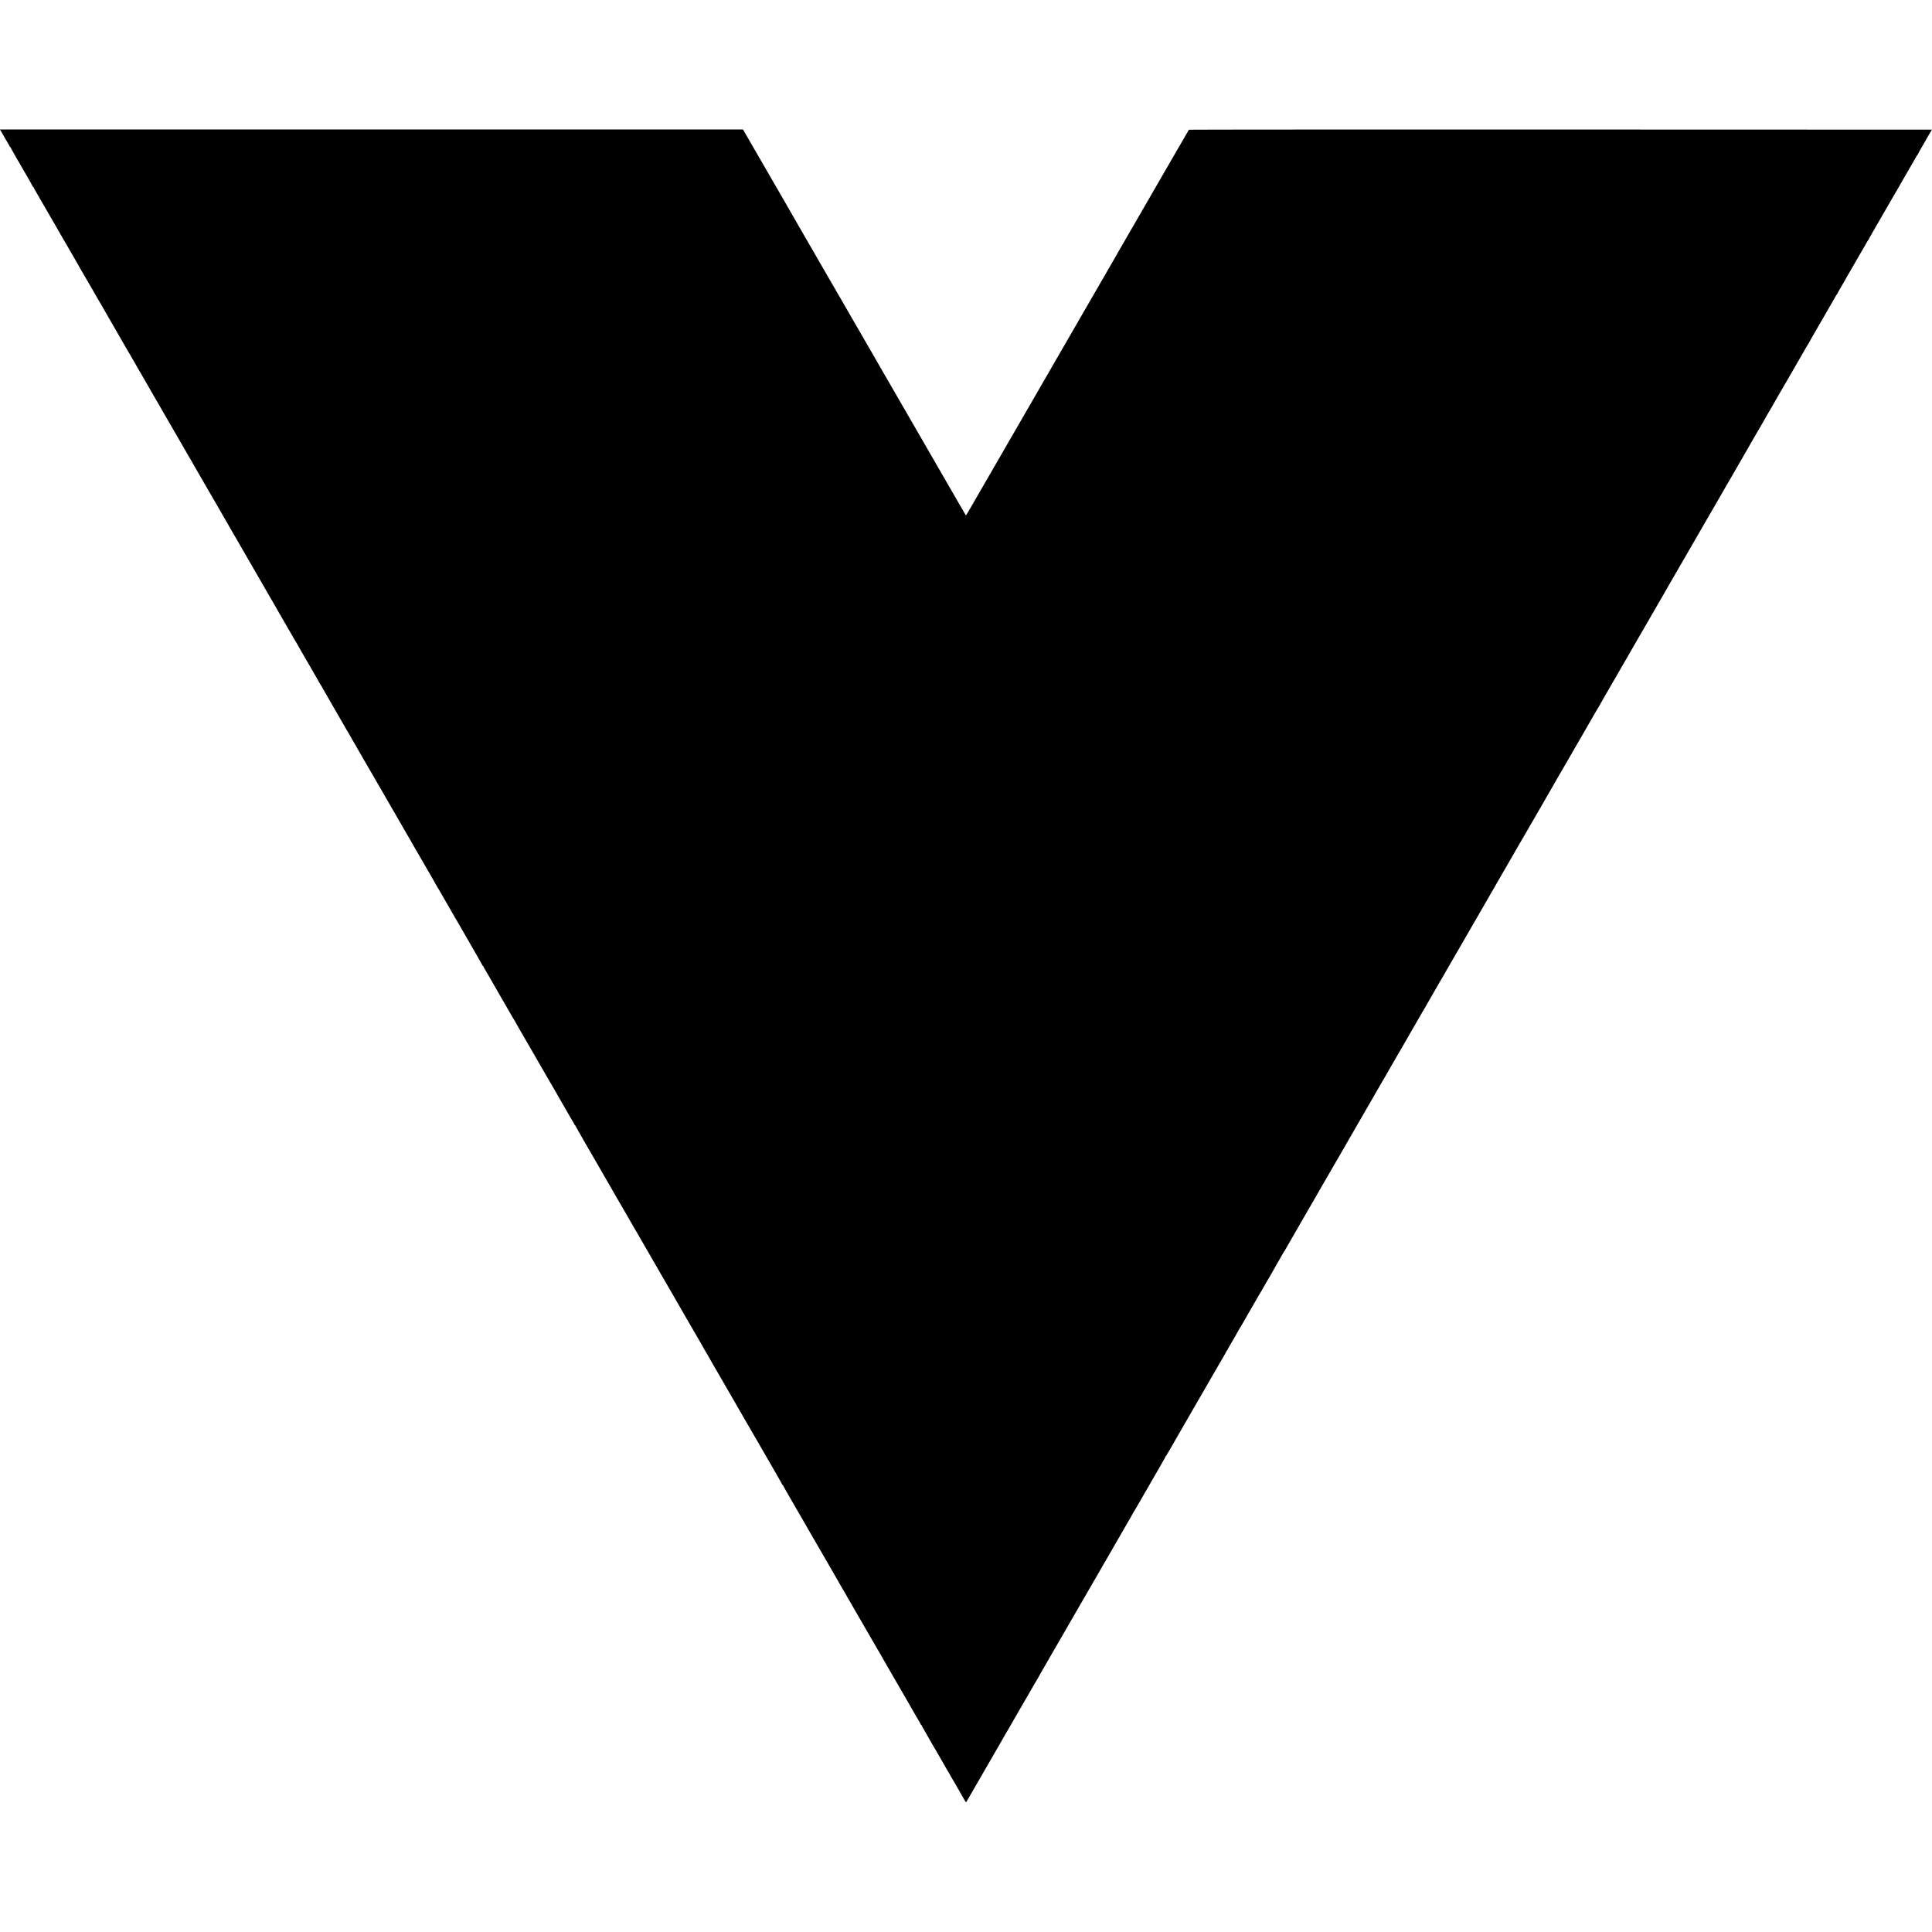
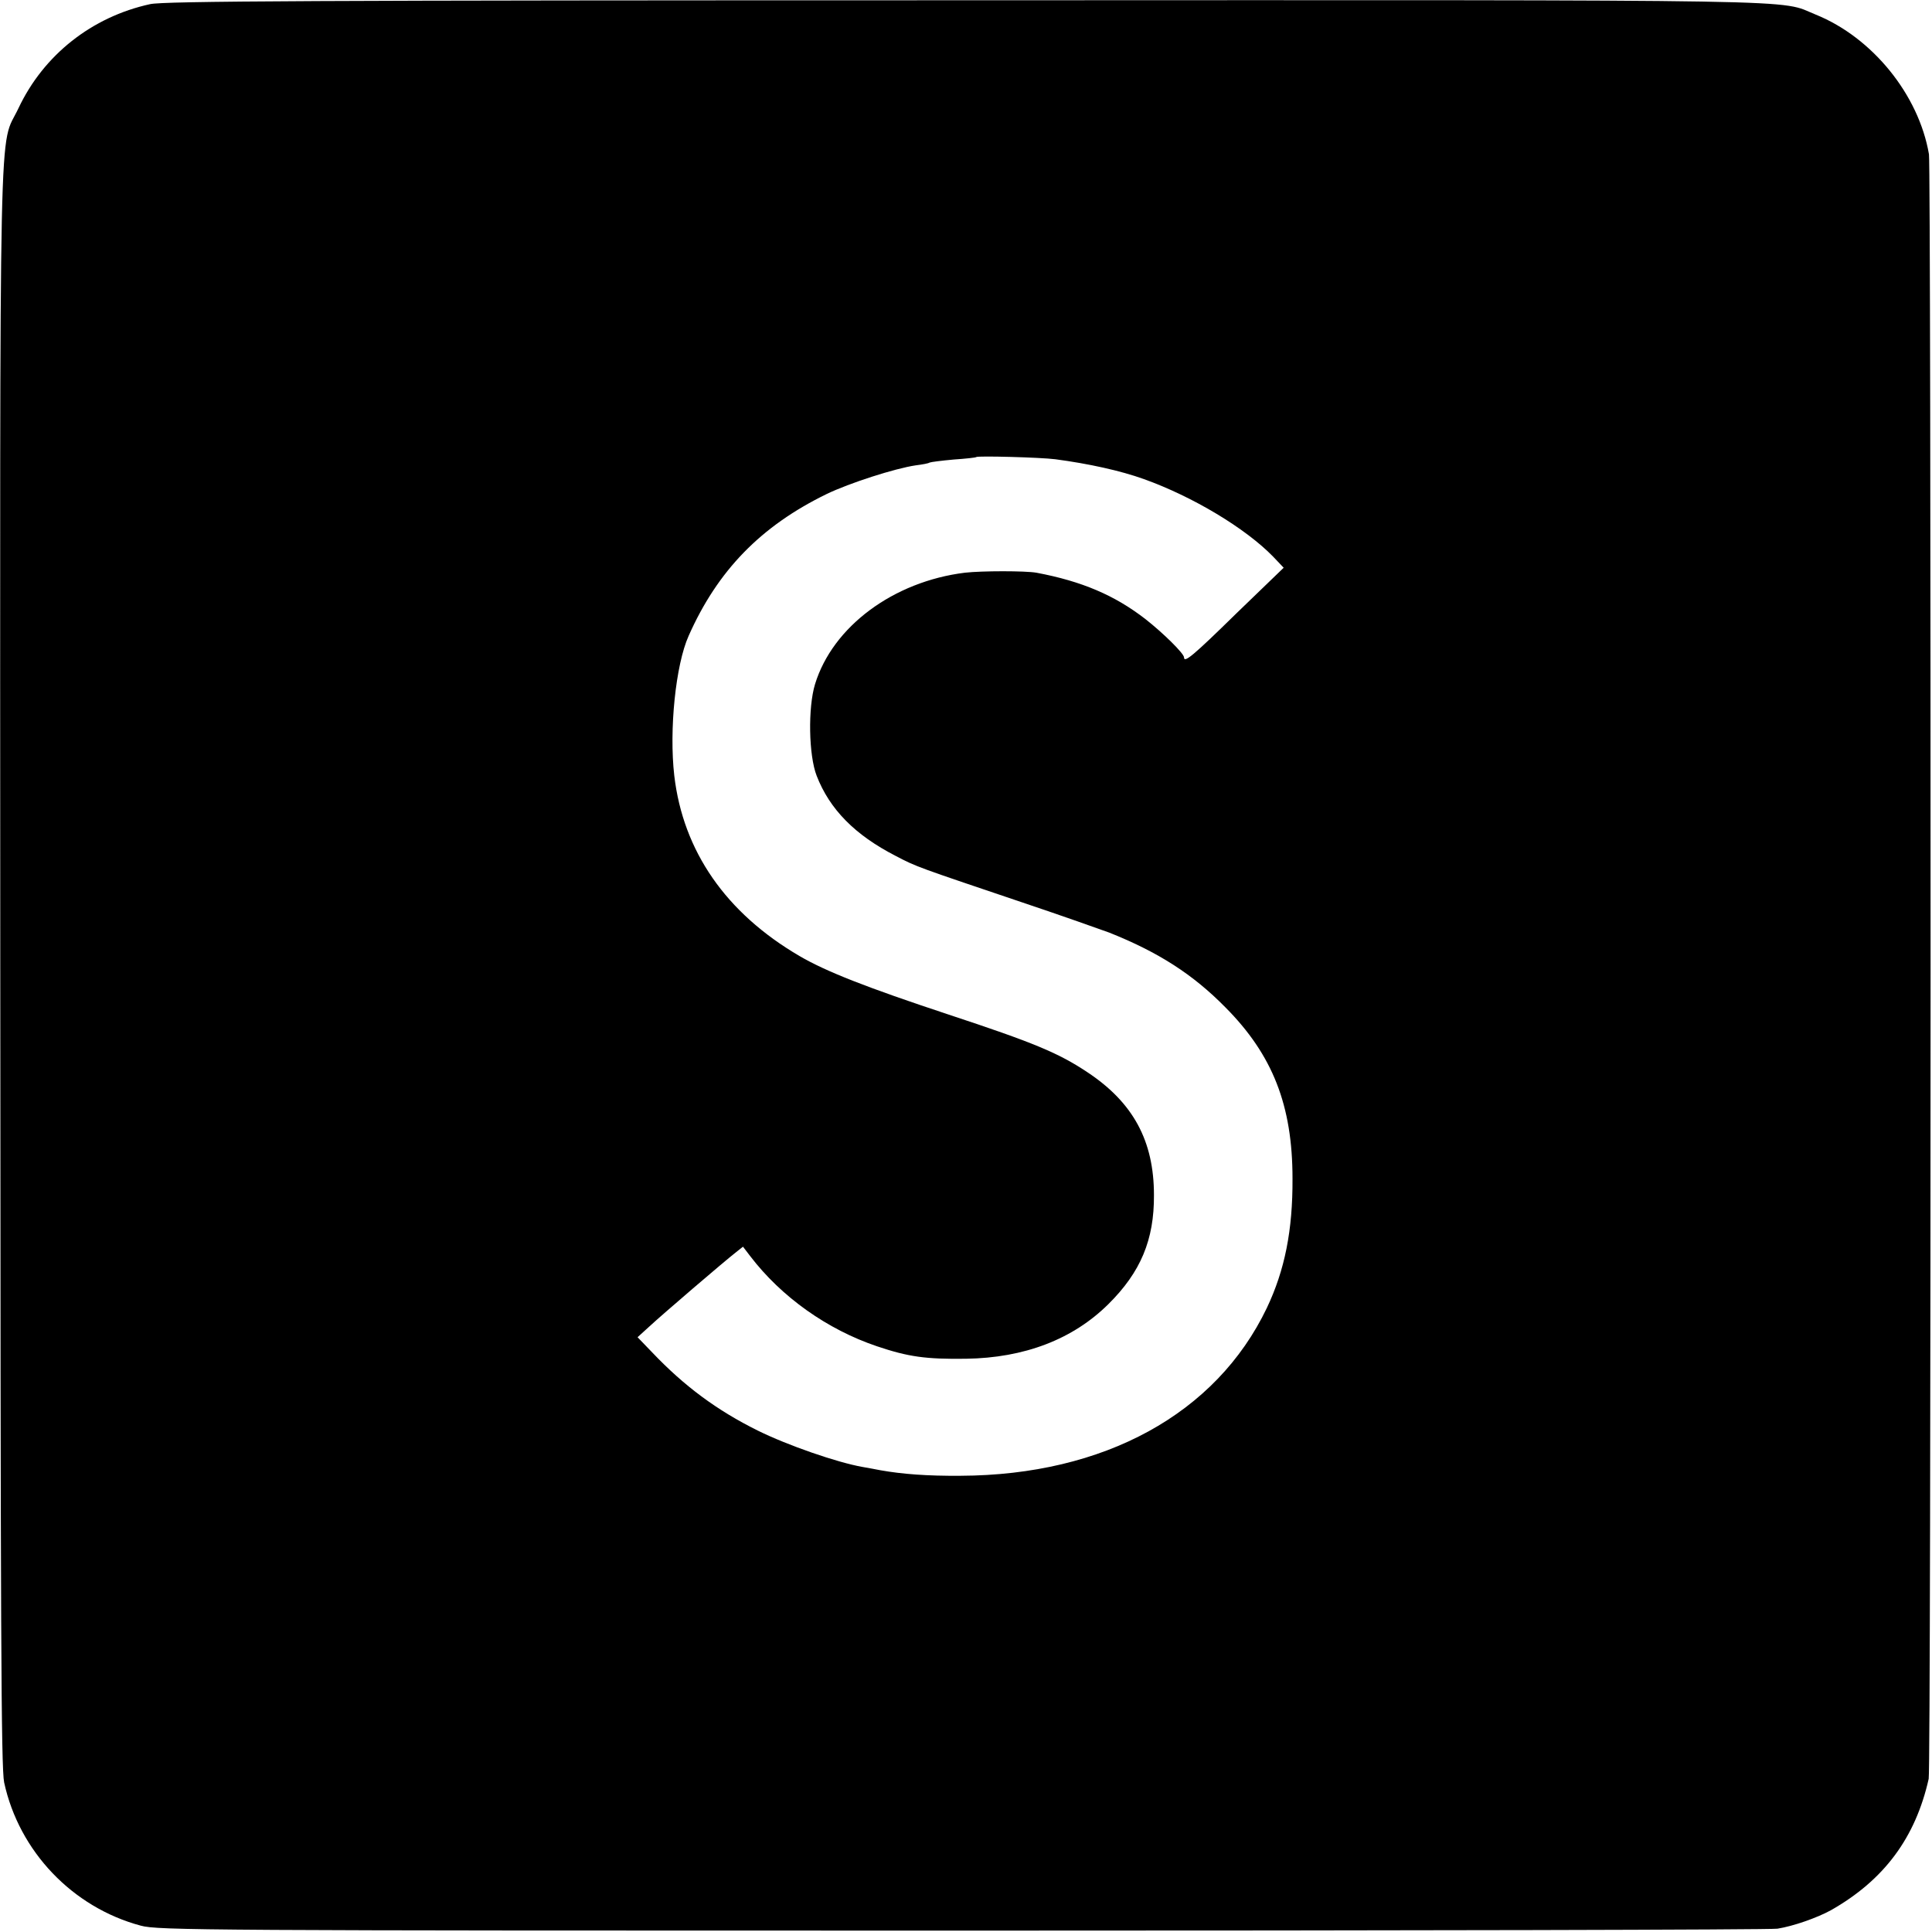
- <svg xmlns="http://www.w3.org/2000/svg" version="1.0" width="16pt" height="16pt" viewBox="0 0 16 16" preserveAspectRatio="xMidYMid meet">
-   <g transform="translate(0,16) scale(0.00032,-0.00032)" fill="#000000" stroke="none">
-     <path d="M18 46618 c45 -75 122 -207 122 -211 0 -2 25 -45 55 -95 30 -50 55 -96 55 -102 0 -5 5 -10 10 -10 6 0 10 -4 10 -9 0 -5 73 -135 161 -288 89 -153 173 -298 187 -323 14 -25 32 -57 41 -72 88 -149 187 -324 189 -335 2 -7 8 -13 13 -13 5 0 9 -4 9 -10 0 -5 46 -89 103 -187 175 -302 490 -846 507 -876 8 -16 20 -36 25 -45 28 -46 290 -498 339 -585 13 -23 74 -129 136 -236 61 -107 123 -215 137 -240 14 -25 29 -50 33 -56 5 -5 23 -37 40 -70 18 -33 38 -67 44 -75 11 -16 21 -33 63 -109 14 -25 29 -50 33 -56 4 -5 21 -35 38 -65 55 -100 261 -455 269 -465 4 -5 14 -21 20 -35 15 -29 41 -75 103 -180 24 -41 52 -88 60 -105 9 -16 57 -100 107 -185 112 -193 362 -626 380 -660 8 -14 23 -38 33 -55 11 -16 23 -37 27 -45 4 -8 26 -46 48 -85 23 -38 53 -90 67 -115 46 -81 64 -113 178 -310 62 -107 121 -210 132 -227 37 -67 56 -99 85 -148 16 -27 32 -57 36 -65 4 -8 15 -27 25 -42 9 -15 53 -89 96 -165 44 -76 177 -307 296 -513 120 -206 268 -463 330 -570 131 -227 117 -203 200 -348 36 -62 73 -125 82 -140 10 -15 21 -34 25 -42 4 -8 20 -37 36 -65 17 -27 38 -65 48 -82 49 -85 64 -111 87 -153 13 -25 28 -49 32 -55 4 -5 78 -134 165 -285 87 -151 166 -288 176 -305 10 -16 26 -43 35 -59 9 -17 125 -217 257 -445 132 -229 253 -441 270 -471 17 -30 45 -79 64 -108 18 -29 33 -54 33 -57 0 -2 20 -37 44 -77 24 -40 123 -212 221 -383 97 -170 190 -330 205 -355 16 -25 39 -65 53 -90 13 -25 81 -144 152 -265 70 -121 137 -238 150 -260 12 -22 37 -65 55 -95 18 -30 43 -73 55 -95 12 -22 48 -85 80 -140 77 -132 163 -280 190 -330 13 -22 71 -123 130 -225 59 -102 116 -199 126 -217 10 -17 29 -50 43 -72 15 -22 26 -43 26 -45 0 -2 27 -50 60 -106 33 -56 60 -103 60 -105 0 -2 55 -98 90 -155 8 -14 182 -316 239 -414 13 -22 45 -79 72 -124 27 -46 49 -86 49 -89 0 -2 14 -24 30 -48 16 -24 30 -46 30 -49 0 -5 74 -135 100 -176 5 -8 24 -42 43 -75 50 -88 58 -101 262 -455 104 -179 199 -345 213 -370 14 -25 28 -49 32 -55 4 -5 17 -26 28 -45 10 -19 62 -109 114 -200 114 -197 133 -230 170 -295 16 -27 33 -57 38 -65 17 -28 96 -165 103 -180 4 -8 16 -28 26 -45 10 -16 77 -131 148 -255 72 -124 181 -313 243 -420 62 -107 121 -209 131 -227 35 -62 323 -560 392 -678 38 -66 83 -145 100 -175 16 -30 33 -59 37 -65 4 -5 17 -27 29 -47 34 -61 56 -100 90 -156 17 -29 31 -55 31 -57 0 -2 17 -32 39 -67 21 -35 134 -229 251 -433 117 -203 235 -407 261 -451 27 -45 49 -85 49 -88 0 -4 8 -19 19 -34 15 -21 200 -341 309 -533 10 -19 33 -58 51 -87 17 -29 31 -54 31 -56 0 -2 25 -44 55 -94 30 -50 55 -95 55 -98 0 -4 6 -15 14 -23 7 -9 27 -41 43 -71 17 -30 170 -297 342 -594 171 -296 311 -542 311 -547 0 -5 5 -9 10 -9 6 0 10 -4 10 -10 0 -5 22 -47 49 -92 27 -46 58 -99 68 -118 24 -43 81 -140 93 -160 5 -8 66 -114 135 -235 69 -121 130 -227 135 -235 12 -21 259 -447 283 -490 10 -19 28 -47 38 -62 11 -14 19 -29 19 -32 0 -3 37 -69 83 -148 99 -170 305 -526 337 -583 13 -22 31 -53 41 -70 11 -16 22 -37 26 -45 7 -14 82 -146 103 -180 14 -24 181 -311 205 -355 13 -22 46 -80 75 -130 29 -49 64 -110 78 -135 14 -25 51 -88 82 -140 31 -52 59 -102 63 -110 4 -8 18 -33 31 -55 205 -353 284 -489 309 -535 17 -30 45 -78 62 -106 18 -28 36 -60 39 -72 4 -12 12 -22 17 -22 5 0 9 -4 9 -10 0 -5 109 -197 241 -427 133 -230 250 -431 259 -448 51 -90 222 -385 280 -485 37 -63 78 -135 92 -160 14 -25 67 -117 118 -205 51 -88 101 -175 111 -193 34 -58 55 -95 149 -257 51 -88 101 -173 110 -190 9 -16 76 -131 147 -255 72 -124 140 -241 151 -260 61 -108 281 -489 355 -615 38 -66 77 -133 87 -150 35 -63 91 -161 100 -175 14 -23 99 -169 128 -220 54 -97 135 -235 142 -245 4 -5 20 -32 35 -60 26 -48 238 -416 276 -480 10 -16 26 -46 37 -65 30 -53 382 -661 403 -695 10 -16 22 -37 26 -45 4 -8 26 -48 50 -88 24 -41 43 -75 43 -77 0 -2 22 -40 50 -85 27 -45 50 -84 50 -86 0 -3 38 -69 83 -147 84 -142 302 -520 340 -587 10 -19 34 -60 52 -90 18 -30 44 -75 57 -100 14 -25 45 -79 70 -120 25 -41 56 -96 70 -121 14 -25 77 -133 138 -240 62 -107 122 -210 132 -229 25 -43 310 -535 337 -581 11 -19 26 -45 34 -59 17 -32 238 -414 266 -460 11 -19 24 -41 28 -49 3 -7 75 -133 160 -278 84 -146 153 -269 153 -274 0 -5 5 -9 10 -9 6 0 10 -4 10 -10 0 -5 82 -150 181 -322 182 -314 201 -346 240 -415 12 -21 80 -139 152 -263 71 -124 141 -245 155 -270 14 -25 28 -49 32 -55 6 -8 145 -248 220 -380 37 -66 209 -362 229 -395 11 -19 24 -42 28 -49 4 -8 67 -118 140 -243 73 -125 133 -230 133 -233 0 -2 15 -28 33 -57 19 -29 47 -78 64 -108 17 -30 53 -93 79 -139 53 -90 82 -141 157 -272 82 -142 115 -199 381 -659 142 -245 268 -463 281 -485 12 -22 71 -125 132 -230 60 -104 172 -298 248 -430 76 -132 146 -253 156 -270 11 -16 22 -36 26 -44 3 -8 30 -54 60 -103 29 -49 53 -91 53 -93 0 -3 18 -34 40 -70 22 -36 40 -67 40 -69 0 -2 37 -66 81 -142 45 -77 98 -168 119 -204 20 -36 47 -81 58 -100 12 -19 27 -47 33 -62 6 -16 15 -28 20 -28 5 0 9 -4 9 -9 0 -6 63 -118 140 -251 77 -133 140 -243 140 -245 0 -2 18 -33 41 -70 22 -37 49 -83 60 -101 10 -19 29 -51 40 -71 25 -45 109 -189 126 -218 7 -11 17 -29 22 -40 6 -11 22 -38 35 -60 14 -22 37 -62 52 -90 14 -27 35 -62 45 -77 11 -14 19 -29 19 -32 0 -3 18 -35 40 -71 22 -36 40 -67 40 -69 0 -2 19 -35 42 -72 23 -38 55 -94 72 -124 26 -47 139 -244 171 -298 6 -9 21 -36 34 -60 28 -48 37 -51 51 -19 6 12 19 36 29 52 10 17 27 46 38 65 11 19 104 181 208 360 103 179 199 345 213 370 14 25 42 74 64 109 21 34 38 65 38 67 0 2 18 33 40 69 22 36 40 67 40 69 0 3 177 310 199 346 16 26 136 234 140 244 2 5 25 44 52 88 27 44 49 81 49 84 0 2 18 34 40 70 22 36 40 67 40 69 0 2 20 36 43 77 35 58 169 289 297 513 9 17 50 86 90 155 40 69 86 150 103 180 16 30 35 62 41 70 6 8 16 24 22 35 35 64 72 129 167 293 59 100 116 199 127 220 11 20 30 53 41 72 43 72 1070 1850 1121 1940 14 25 65 113 113 195 48 83 96 166 107 185 10 19 28 50 38 68 11 18 73 124 137 235 64 111 175 303 246 427 71 124 173 299 225 390 52 91 116 202 143 248 27 45 49 85 49 89 0 4 6 14 14 22 7 9 28 43 46 76 26 47 251 436 378 655 11 19 29 51 40 70 11 19 101 176 201 348 99 172 181 317 181 323 0 5 5 9 10 9 6 0 10 5 10 11 0 6 8 23 18 37 11 15 32 52 49 82 16 30 130 228 253 440 122 212 234 405 248 430 13 25 39 70 57 100 39 65 69 117 130 225 25 44 50 87 55 95 12 19 78 134 220 380 61 107 129 224 150 260 161 277 222 382 246 425 15 28 47 83 71 123 24 41 43 78 43 83 0 5 4 9 8 9 4 0 13 12 19 28 7 15 23 45 36 67 66 110 277 478 277 483 0 3 6 13 14 21 7 9 27 41 43 71 17 30 45 80 63 110 34 57 375 649 394 685 6 11 16 27 22 35 6 8 26 42 44 75 18 33 41 74 51 90 10 17 24 41 32 55 54 97 72 128 88 152 11 14 19 28 19 30 0 3 79 141 175 308 96 167 175 305 175 308 0 3 6 13 14 21 7 9 26 39 41 66 33 60 276 483 338 587 24 40 46 80 50 88 4 8 13 24 20 35 14 23 95 163 125 215 11 19 52 91 92 160 40 69 80 139 90 155 9 17 103 179 207 360 105 182 200 346 211 365 103 181 463 802 489 845 7 11 15 27 19 35 4 8 29 51 55 95 64 110 828 1433 848 1470 9 17 24 41 33 55 9 14 29 48 45 77 15 28 52 93 82 145 30 51 62 107 71 123 17 30 231 398 400 690 51 88 103 179 115 202 12 23 26 48 32 55 6 7 24 38 40 68 17 30 61 107 98 170 37 63 84 144 103 180 19 36 41 72 48 81 8 8 14 18 14 21 0 4 27 51 59 106 32 55 72 124 89 154 16 29 71 125 122 213 51 88 104 180 118 205 13 25 28 50 32 55 4 6 17 26 28 45 11 19 45 80 77 135 31 55 66 116 77 135 11 19 88 152 171 295 401 694 620 1072 650 1125 11 19 87 152 170 295 83 143 158 273 166 288 9 16 21 36 26 45 6 9 31 52 55 96 25 43 54 94 66 115 11 20 95 164 186 321 91 157 173 299 182 315 9 17 26 46 37 65 12 19 66 114 121 210 56 96 108 186 117 200 8 14 24 40 34 59 24 45 383 664 412 713 5 9 17 29 26 45 15 28 120 210 241 419 36 61 68 117 72 125 4 8 12 23 19 34 35 57 245 420 262 453 11 20 35 61 53 90 17 29 32 54 32 56 0 3 28 51 62 108 33 57 70 119 80 138 10 19 23 42 28 50 5 8 32 53 59 100 27 47 149 258 271 470 122 212 234 405 248 430 30 53 62 108 80 135 6 11 15 27 19 35 4 8 85 150 181 315 96 165 187 323 202 350 31 56 116 202 130 225 5 8 25 42 43 75 19 33 92 159 162 280 149 257 157 271 202 350 19 33 38 67 43 75 9 14 228 392 275 475 12 22 55 96 95 165 40 69 80 139 90 155 24 42 202 350 221 383 9 15 27 47 41 72 14 25 75 131 136 236 61 106 121 210 134 232 99 172 271 470 279 482 5 8 23 40 40 70 18 30 81 141 142 245 60 105 121 210 135 235 14 25 71 124 127 220 56 96 143 247 194 335 51 88 96 167 102 175 14 24 180 311 204 355 23 43 340 590 356 615 5 8 50 87 101 175 171 301 517 898 582 1008 25 43 46 81 46 83 0 2 12 23 27 47 14 23 40 67 56 97 16 30 35 62 42 70 7 8 15 22 18 30 4 8 20 38 37 65 16 28 33 57 37 65 6 12 111 196 143 250 5 8 55 95 112 193 57 98 113 195 126 215 12 20 27 46 32 57 6 11 14 27 20 35 5 8 76 130 156 270 80 140 165 287 187 325 23 39 52 90 66 115 13 25 30 52 37 61 8 8 14 18 14 21 0 4 41 77 92 165 50 87 175 302 276 478 101 176 208 360 236 408 28 49 67 117 86 152 19 35 41 70 48 77 6 6 12 15 12 19 0 7 124 224 167 291 12 21 23 40 23 42 0 2 21 40 46 83 26 43 55 92 64 109 54 95 327 568 354 614 19 30 45 75 59 100 71 128 82 145 89 148 4 2 8 8 8 13 0 5 42 82 94 172 311 538 496 858 518 897 14 25 40 70 58 100 18 30 42 71 53 90 10 19 79 139 152 265 73 127 142 246 153 265 10 19 43 76 72 125 29 50 63 108 75 130 65 116 80 140 87 143 4 2 8 8 8 12 0 8 114 212 140 250 6 8 14 24 20 35 5 11 54 97 108 190 l100 170 -9611 3 c-5286 1 -9614 -1 -9618 -5 -5 -6 -419 -719 -619 -1068 -89 -155 -267 -463 -323 -560 -38 -66 -81 -140 -95 -165 -31 -56 -263 -457 -526 -910 -110 -190 -224 -388 -254 -440 -29 -52 -61 -109 -71 -125 -23 -39 -243 -420 -268 -465 -11 -19 -204 -352 -428 -740 -224 -388 -477 -826 -563 -975 -85 -148 -185 -322 -222 -385 -37 -63 -120 -207 -185 -320 -65 -113 -177 -306 -248 -430 -72 -124 -172 -297 -222 -385 -51 -88 -142 -245 -202 -350 -131 -226 -247 -427 -408 -705 -65 -113 -249 -432 -410 -710 -160 -278 -388 -673 -506 -877 -118 -205 -216 -373 -219 -373 -3 0 -52 82 -109 183 -58 100 -144 250 -192 332 -95 164 -402 696 -647 1120 -85 149 -228 396 -317 550 -212 365 -982 1700 -1008 1745 -10 19 -43 76 -72 125 -29 50 -64 110 -77 135 -14 25 -63 110 -110 190 -47 80 -96 165 -110 190 -14 25 -99 171 -188 325 -89 154 -174 300 -188 325 -13 25 -64 113 -112 195 -48 83 -140 242 -205 355 -65 113 -183 317 -263 454 -79 137 -152 264 -163 282 -50 89 -335 583 -354 614 -12 19 -34 58 -50 85 -15 28 -129 226 -253 440 -124 215 -235 408 -247 430 -12 22 -69 121 -127 220 -58 99 -226 389 -373 645 -148 256 -324 561 -392 678 -67 117 -134 232 -147 255 -13 23 -33 59 -46 80 l-22 37 -9615 0 -9615 0 20 -32z" />
+ <svg xmlns="http://www.w3.org/2000/svg" version="1.0" width="700pt" height="700pt" viewBox="0 0 700 700" preserveAspectRatio="xMidYMid meet">
+   <g transform="translate(0,700) scale(0.1,-0.1)" fill="#000000" stroke="none">
+     <path d="M544 6985 c-211 -46 -386 -184 -477 -377 -72 -153 -67 107 -66 -3108 1 -2416 3 -2905 14 -2958 54 -250 248 -453 495 -519 61 -17 233 -18 2975 -18 1601 0 2930 3 2955 7 57 9 143 39 194 67 192 109 306 262 354 476 9 38 9 5837 1 5886 -37 216 -205 423 -410 506 -139 56 64 53 -3079 52 -2374 0 -2906 -3 -2956 -14z m3280 -1649 c120 -16 235 -41 321 -72 176 -63 368 -178 468 -281 l38 -40 -172 -166 c-157 -154 -189 -180 -189 -159 0 14 -75 88 -140 139 -111 86 -230 137 -395 168 -40 7 -197 7 -259 0 -259 -32 -479 -195 -543 -404 -26 -85 -23 -258 6 -332 47 -121 138 -214 286 -290 76 -40 78 -40 460 -169 143 -48 284 -98 314 -109 178 -71 303 -151 421 -271 171 -172 243 -355 243 -620 1 -188 -28 -332 -93 -469 -184 -384 -590 -606 -1110 -608 -120 -1 -211 6 -290 20 -14 3 -43 8 -65 12 -91 16 -271 78 -380 132 -147 73 -265 160 -382 283 l-53 55 44 40 c43 40 269 234 314 269 l24 19 26 -34 c113 -148 279 -266 460 -327 113 -38 176 -47 322 -45 211 3 387 70 516 198 117 116 166 233 165 395 0 196 -75 335 -241 445 -105 70 -194 107 -503 209 -299 99 -444 156 -540 212 -267 156 -422 380 -454 654 -19 166 5 401 52 506 105 237 262 398 500 514 83 40 248 93 323 104 24 3 46 7 50 10 4 2 43 7 87 11 44 3 81 7 82 9 5 5 233 -1 287 -8z" />
  </g>
</svg>
